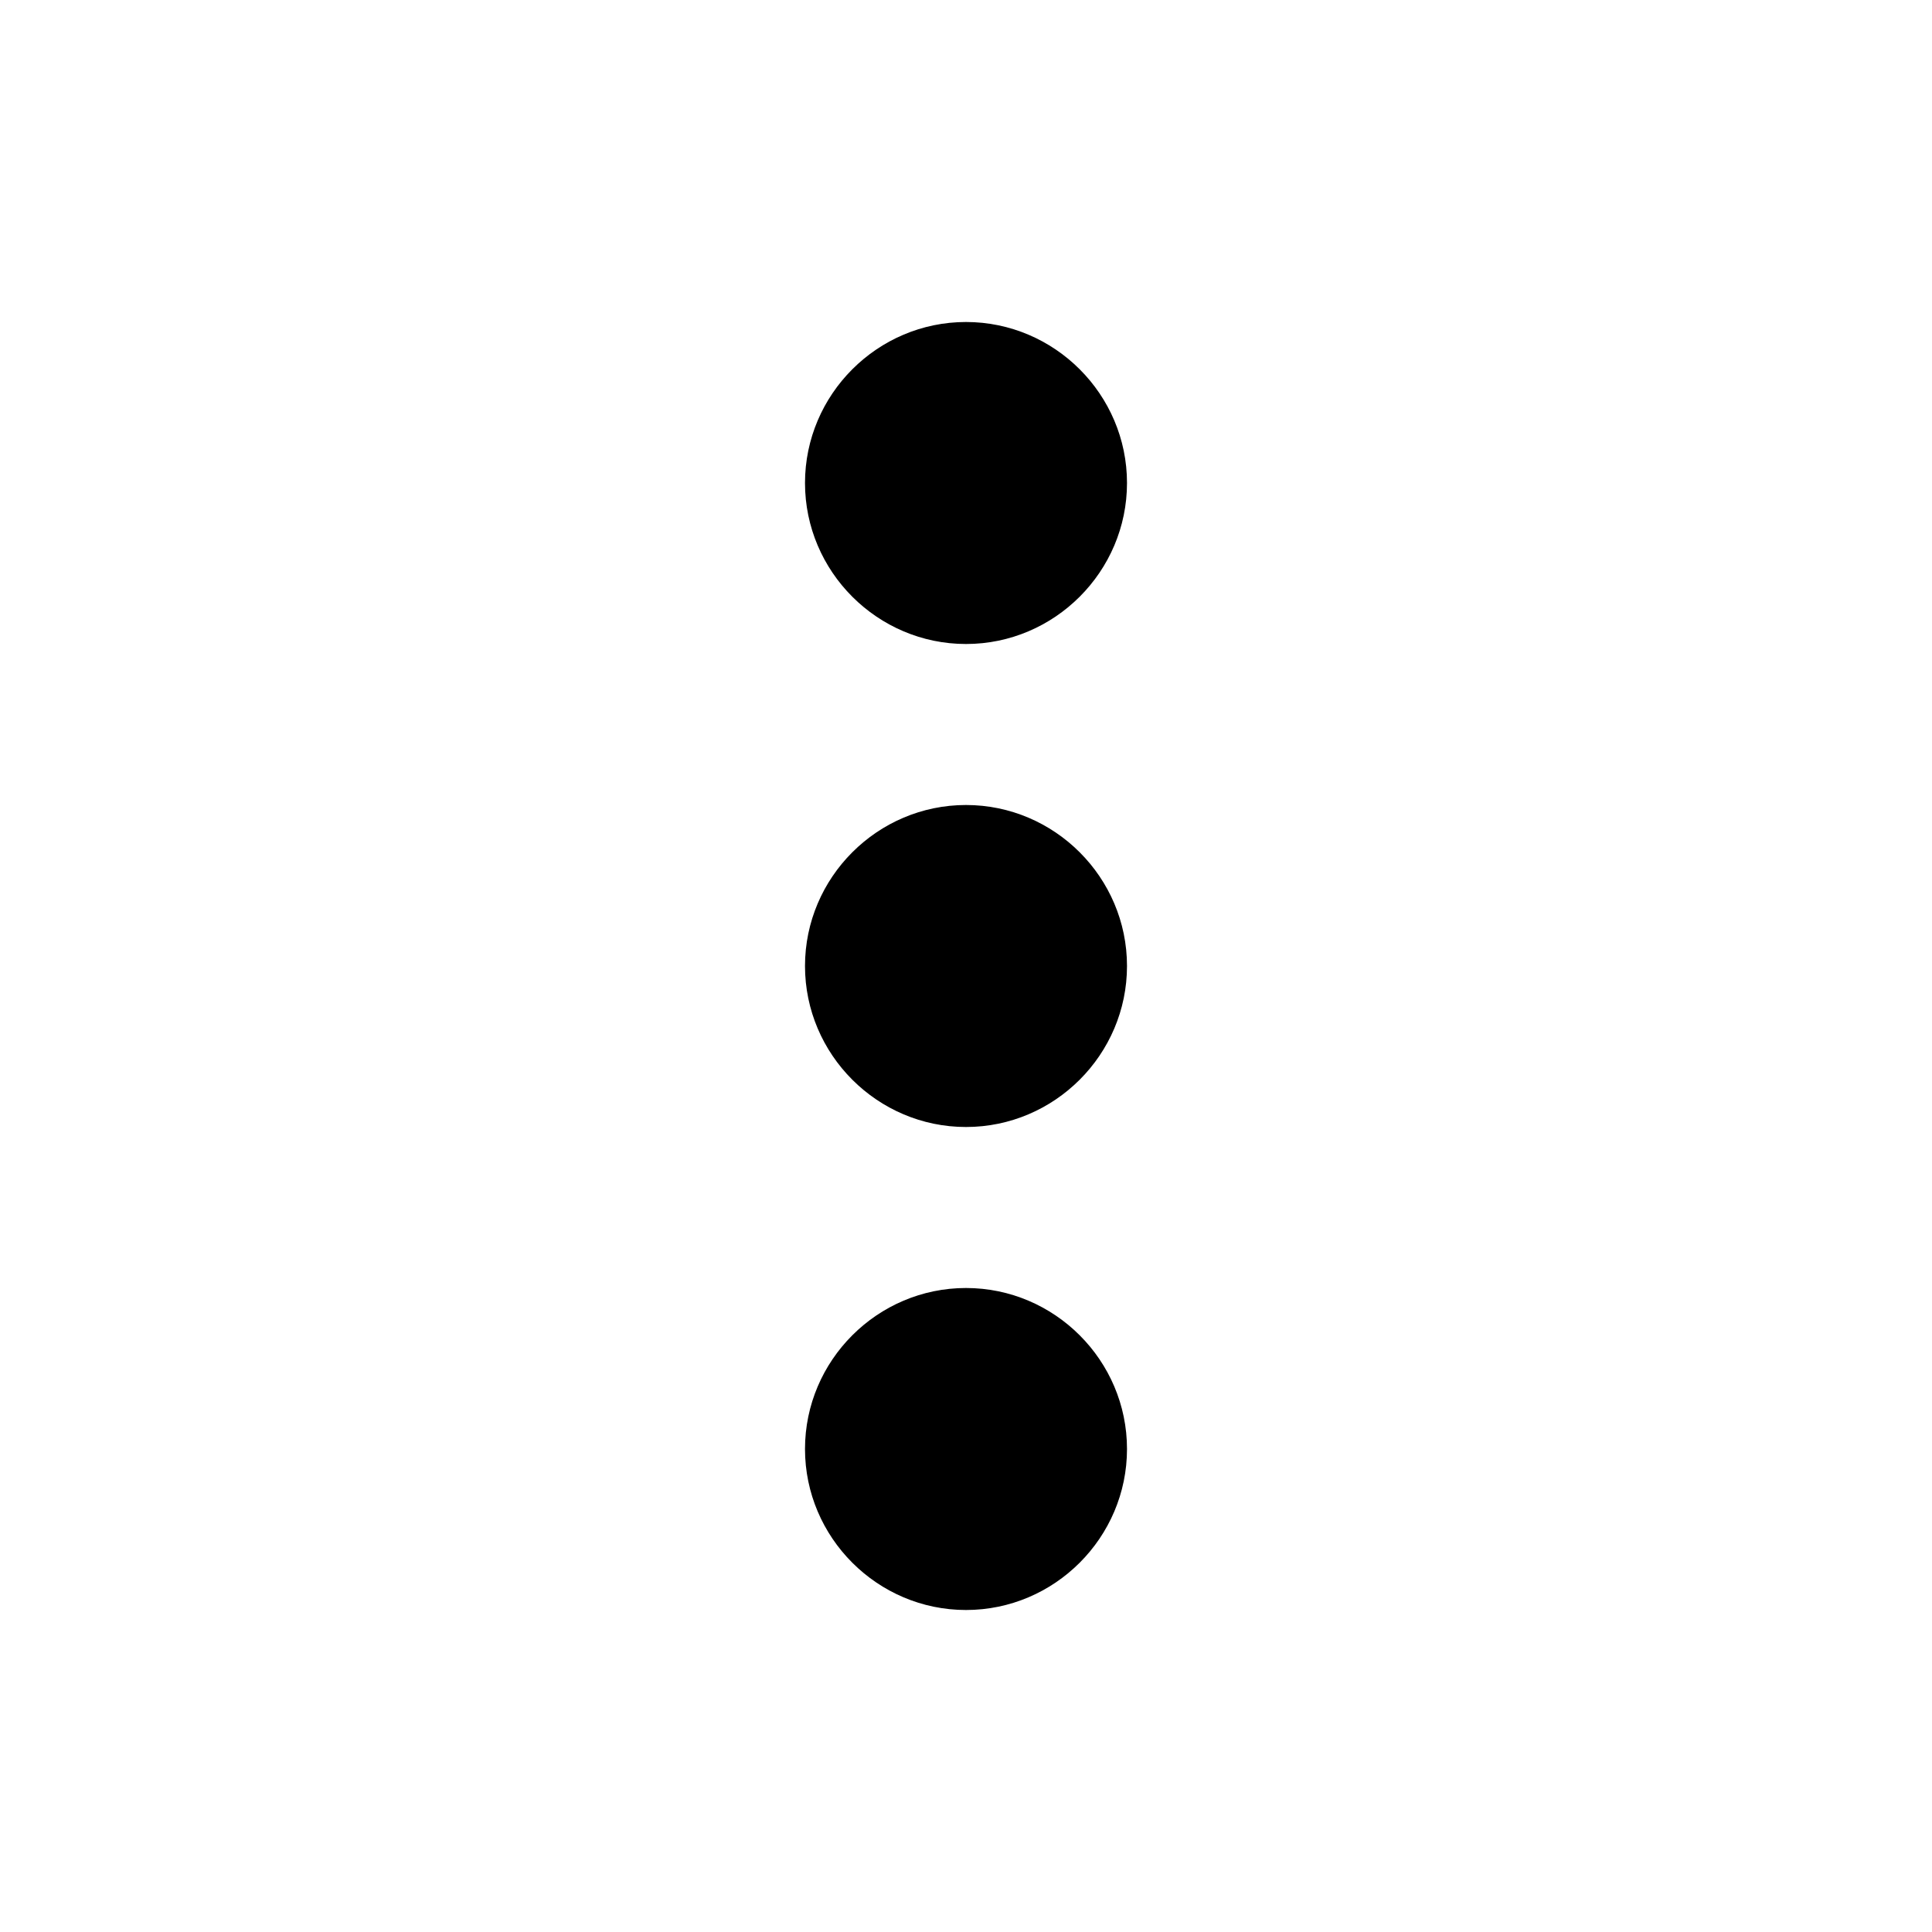
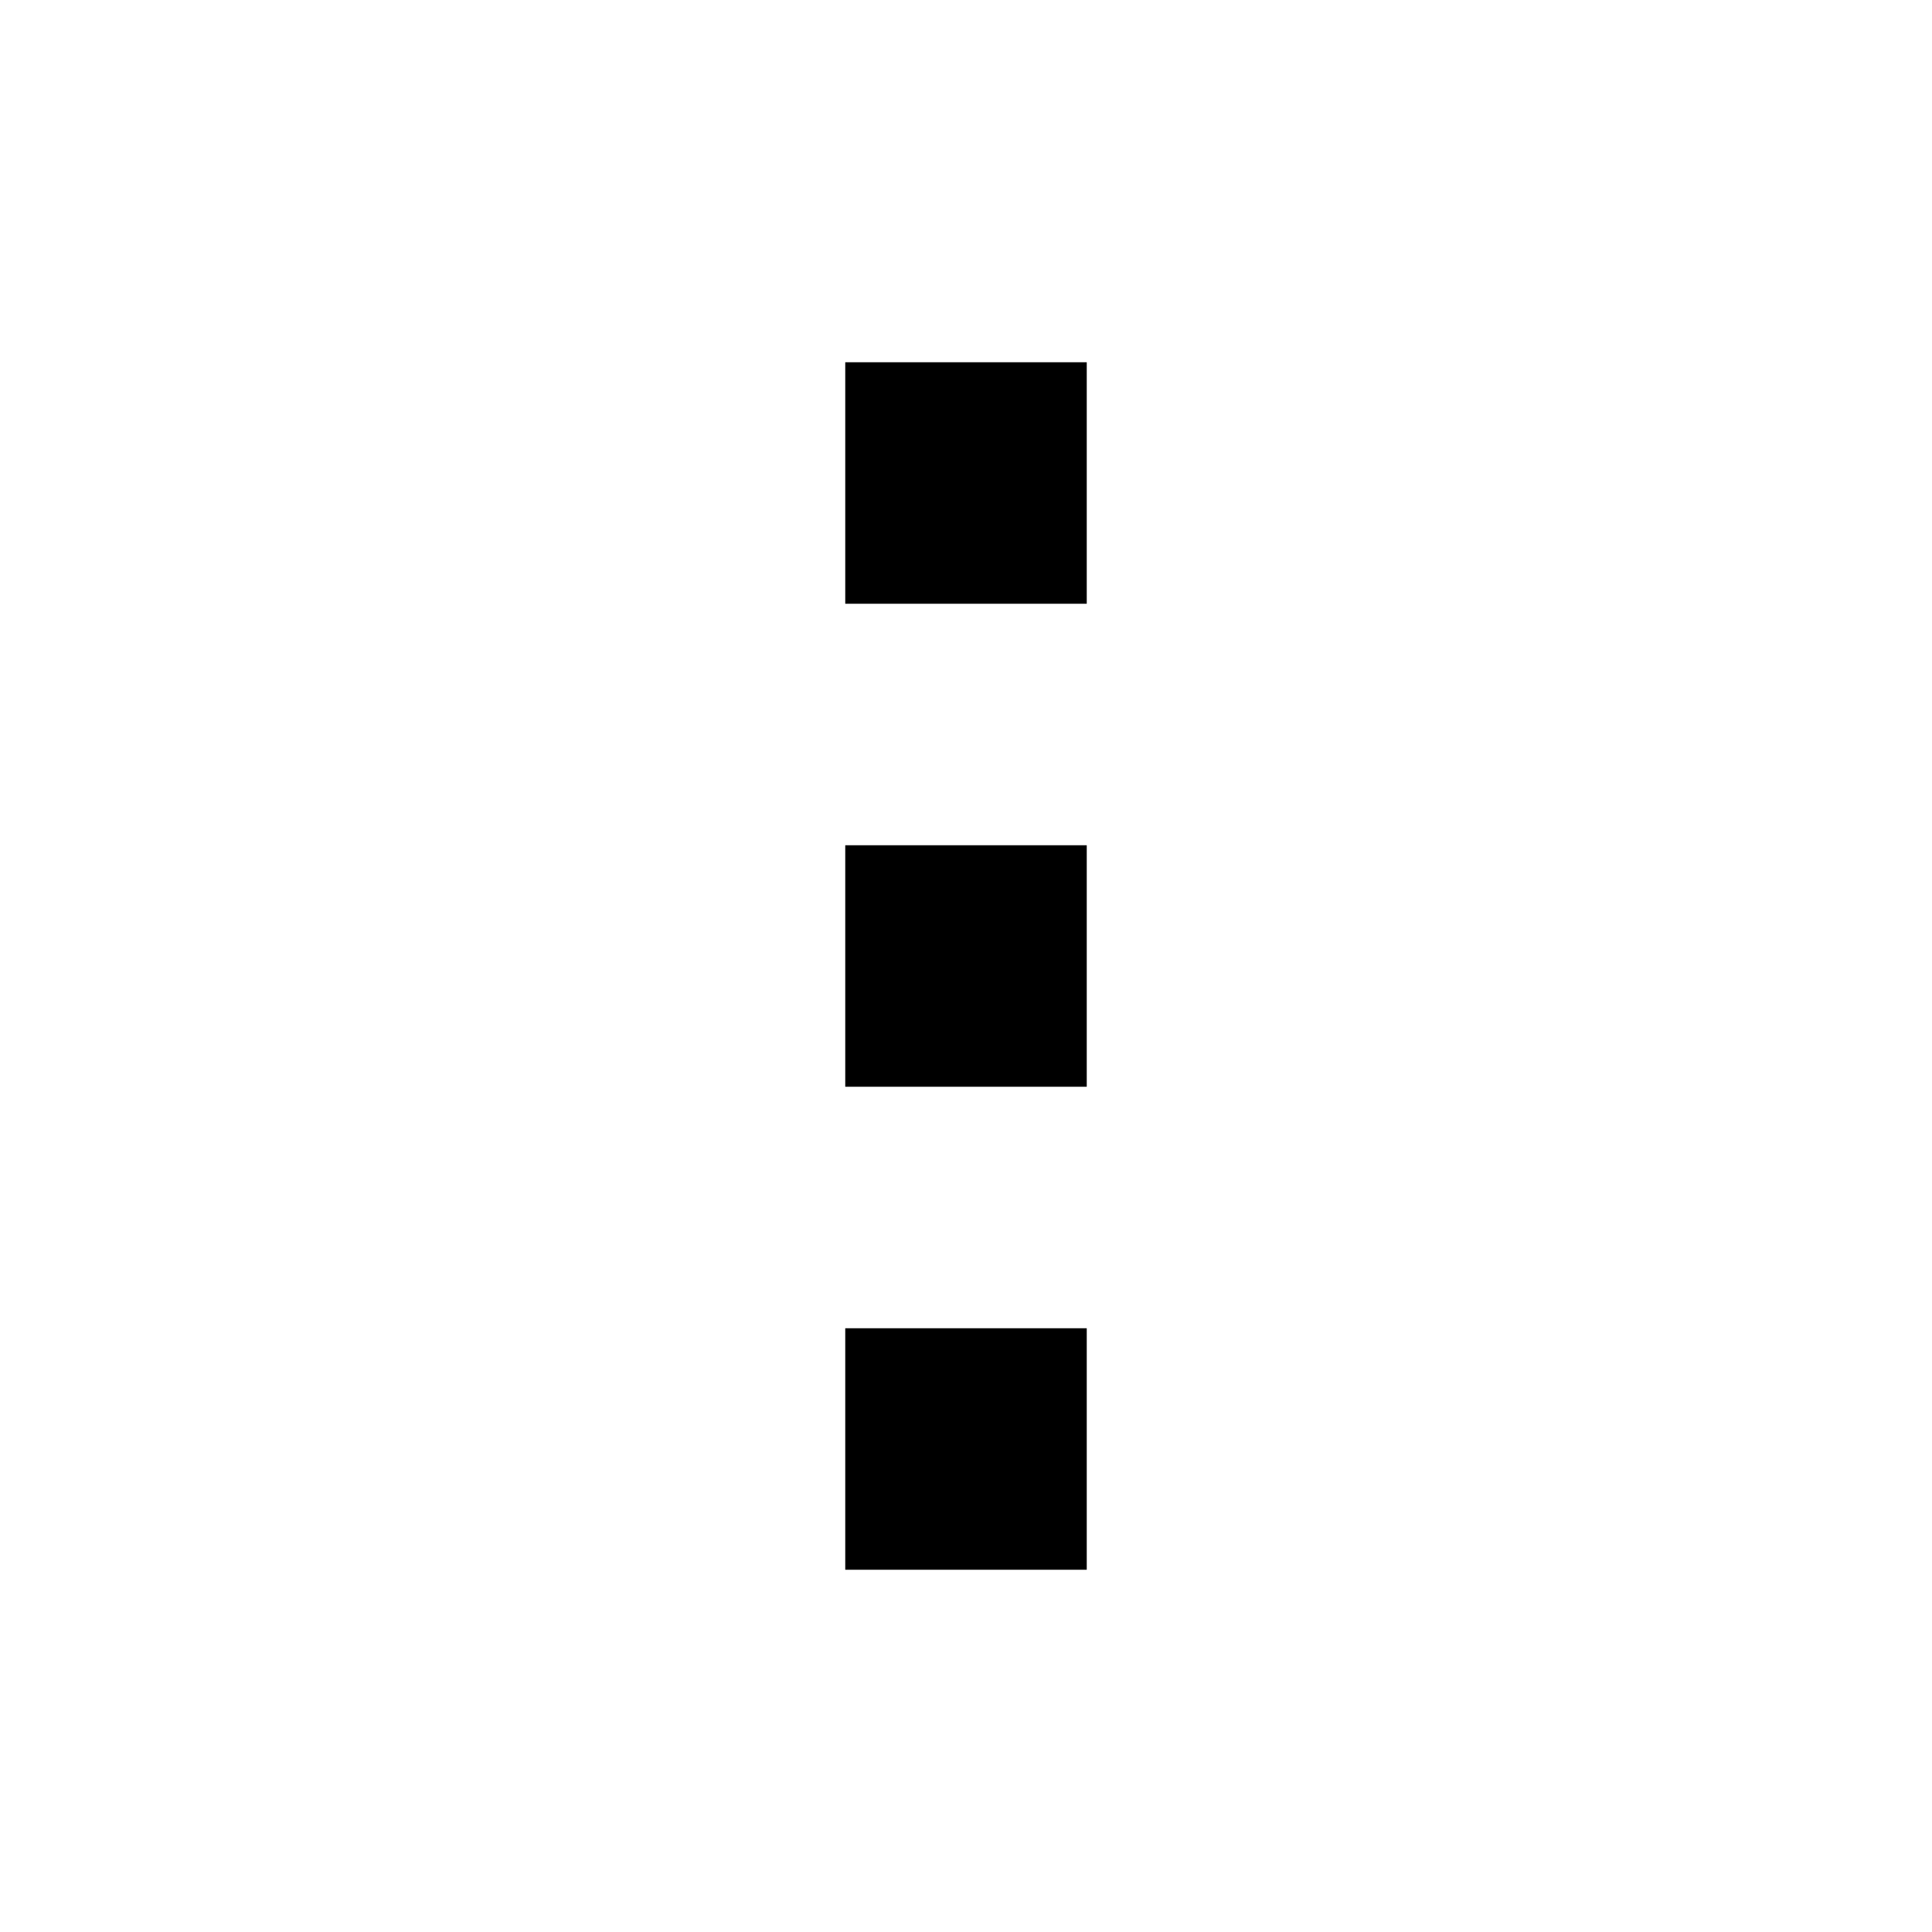
<svg xmlns="http://www.w3.org/2000/svg" width="24px" height="24px" viewBox="0 0 24 24" version="1.1">
  <g id="options-icon" stroke="none" stroke-width="1" fill="none" fill-rule="evenodd">
-     <g id="Shape">
-       <polygon points="0 0 24 0 24 24 0 24" />
-       <path d="M12,8 C13.1,8 14,7.1 14,6 C14,4.9 13.1,4 12,4 C10.9,4 10,4.9 10,6 C10,7.1 10.9,8 12,8 Z M12,10 C10.9,10 10,10.9 10,12 C10,13.1 10.9,14 12,14 C13.1,14 14,13.1 14,12 C14,10.9 13.1,10 12,10 Z M12,16 C10.9,16 10,16.9 10,18 C10,19.1 10.9,20 12,20 C13.1,20 14,19.1 14,18 C14,16.9 13.1,16 12,16 Z" fill="#000000" fill-rule="nonzero" />
-     </g>
+     <polygon id="Shape" points="0 0 24 0 24 24 0 24" />
+     <path d="M4.5,10.5 L7.5,10.5 L7.5,13.5 L4.5,13.5 L4.5,10.5 Z M10.5,10.5 L13.5,10.5 L13.5,13.5 L10.5,13.5 L10.5,10.5 Z M16.5,10.5 L19.5,10.5 L19.5,13.5 L16.5,13.5 L16.5,10.5 Z" id="..." fill="#000000" fill-rule="nonzero" transform="translate(12, 12) rotate(-270) translate(-12, -12) " />
  </g>
</svg>
